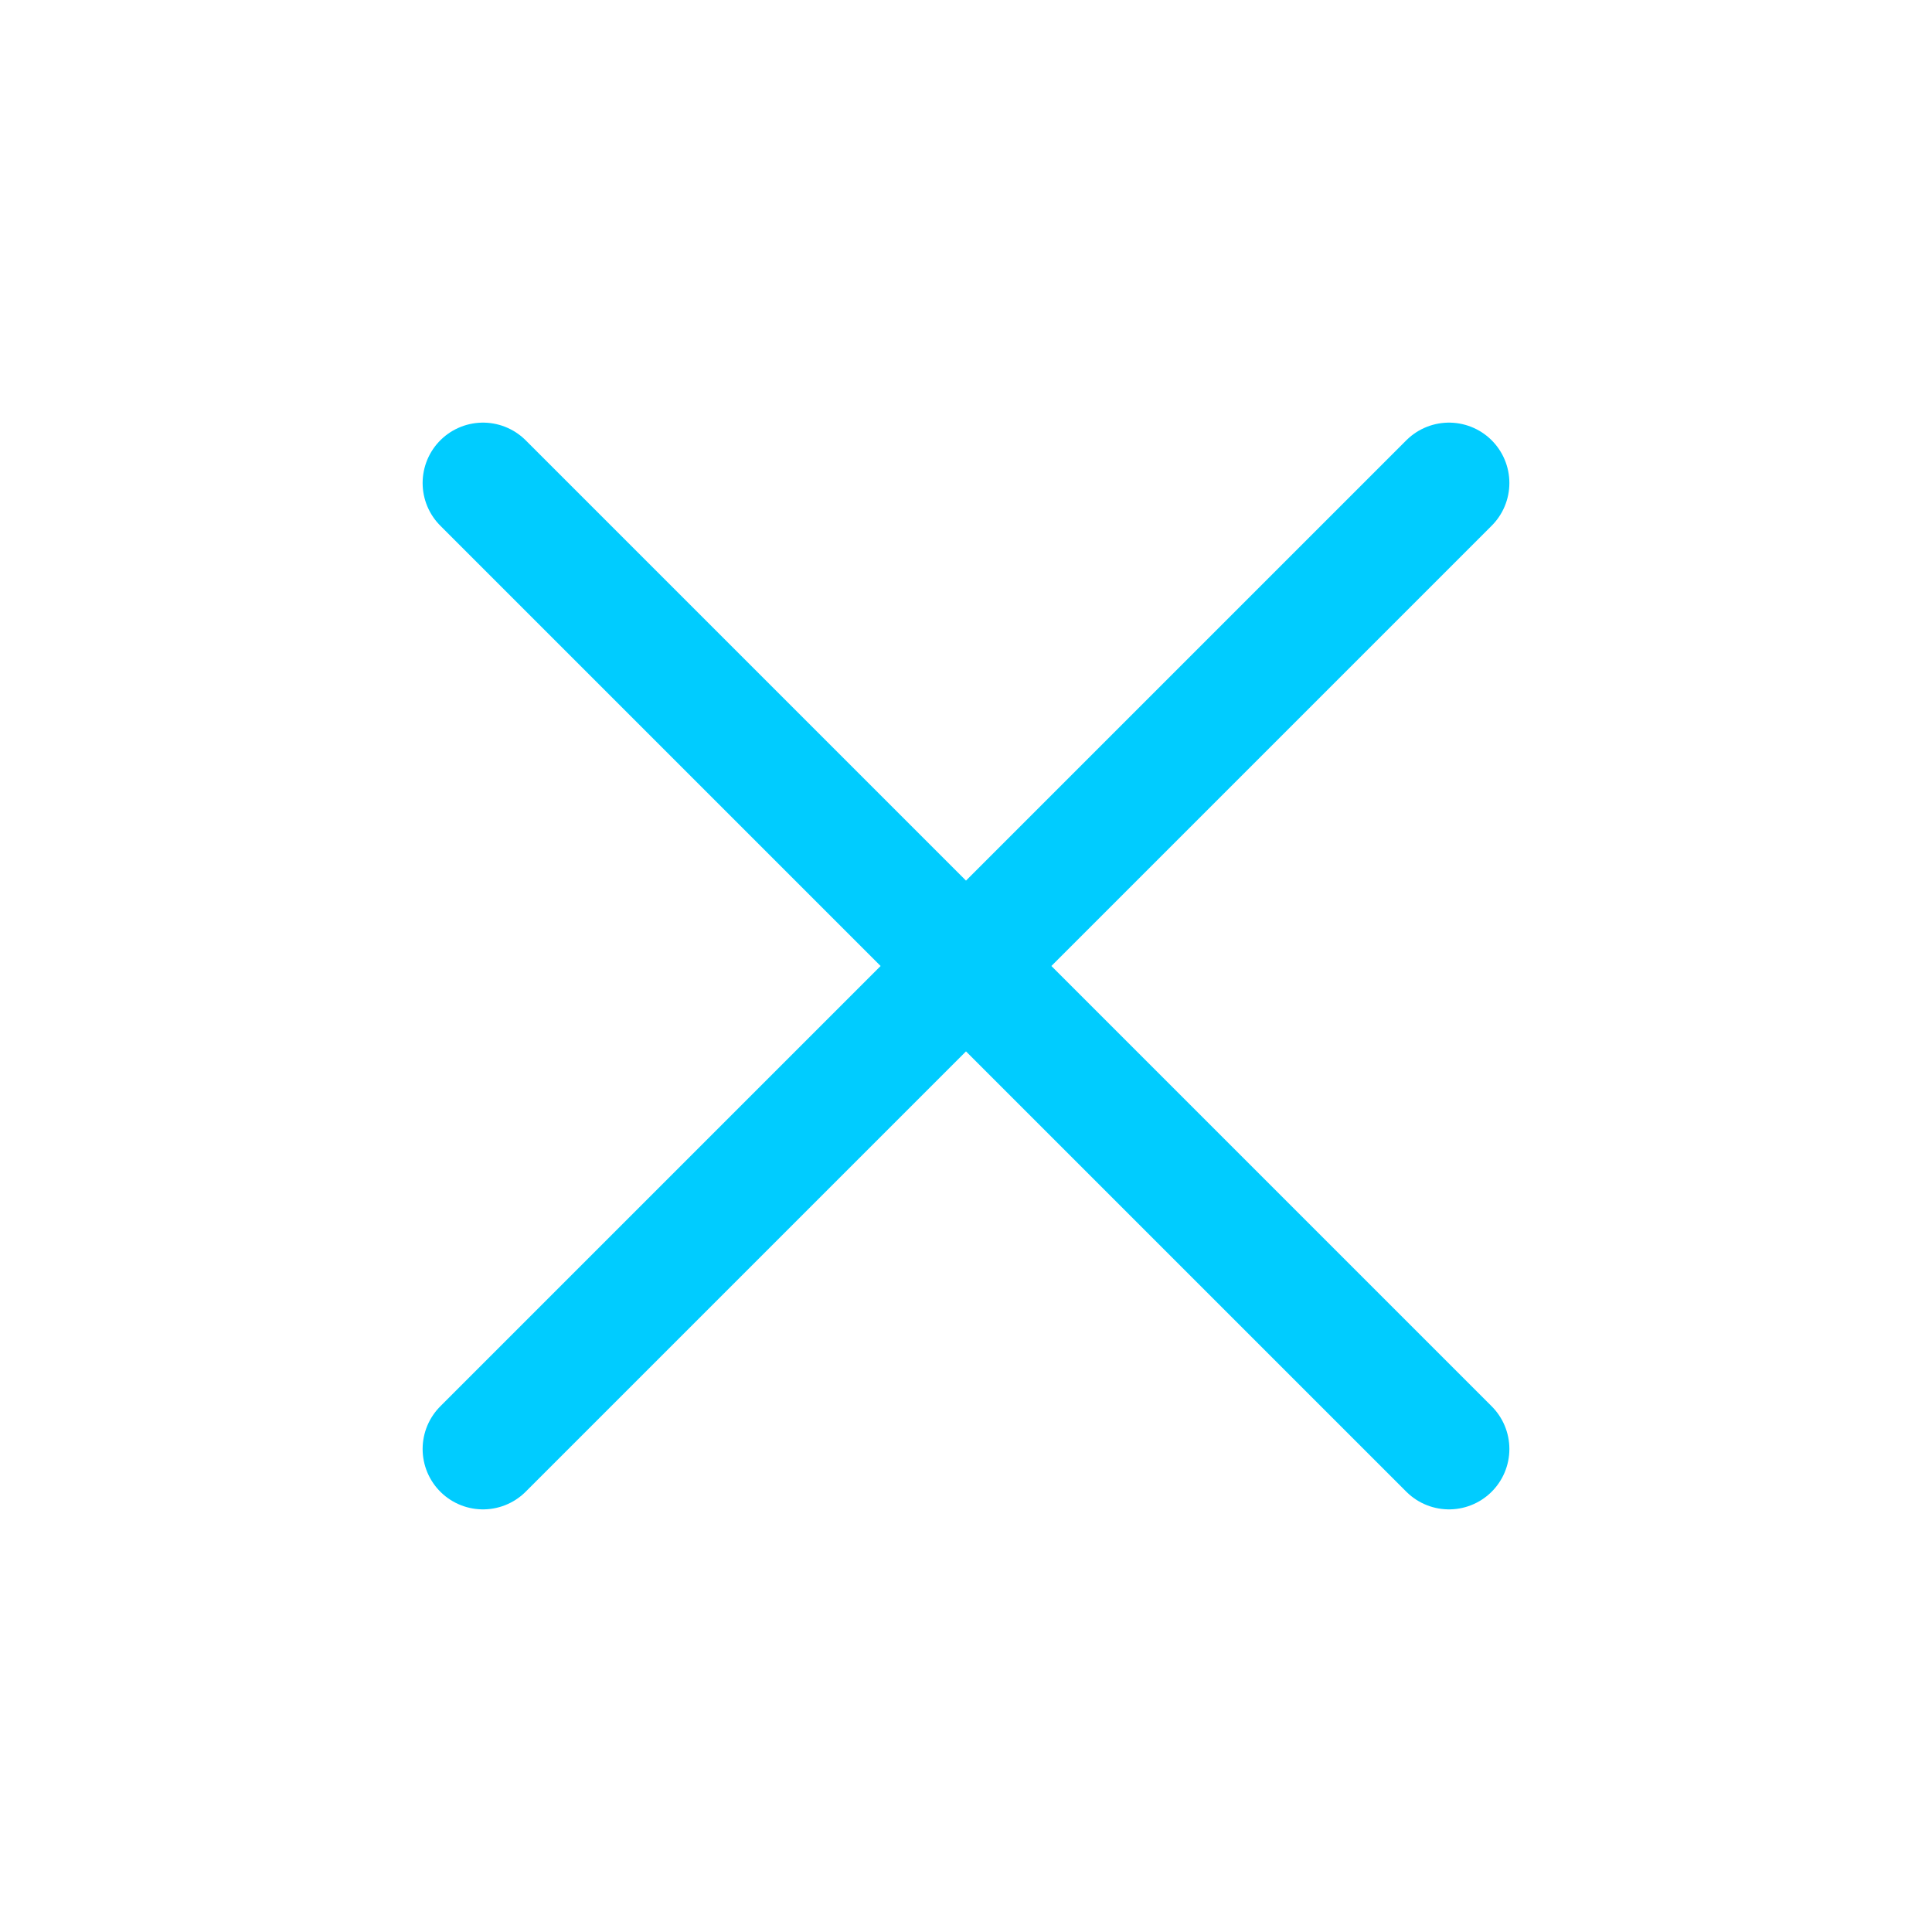
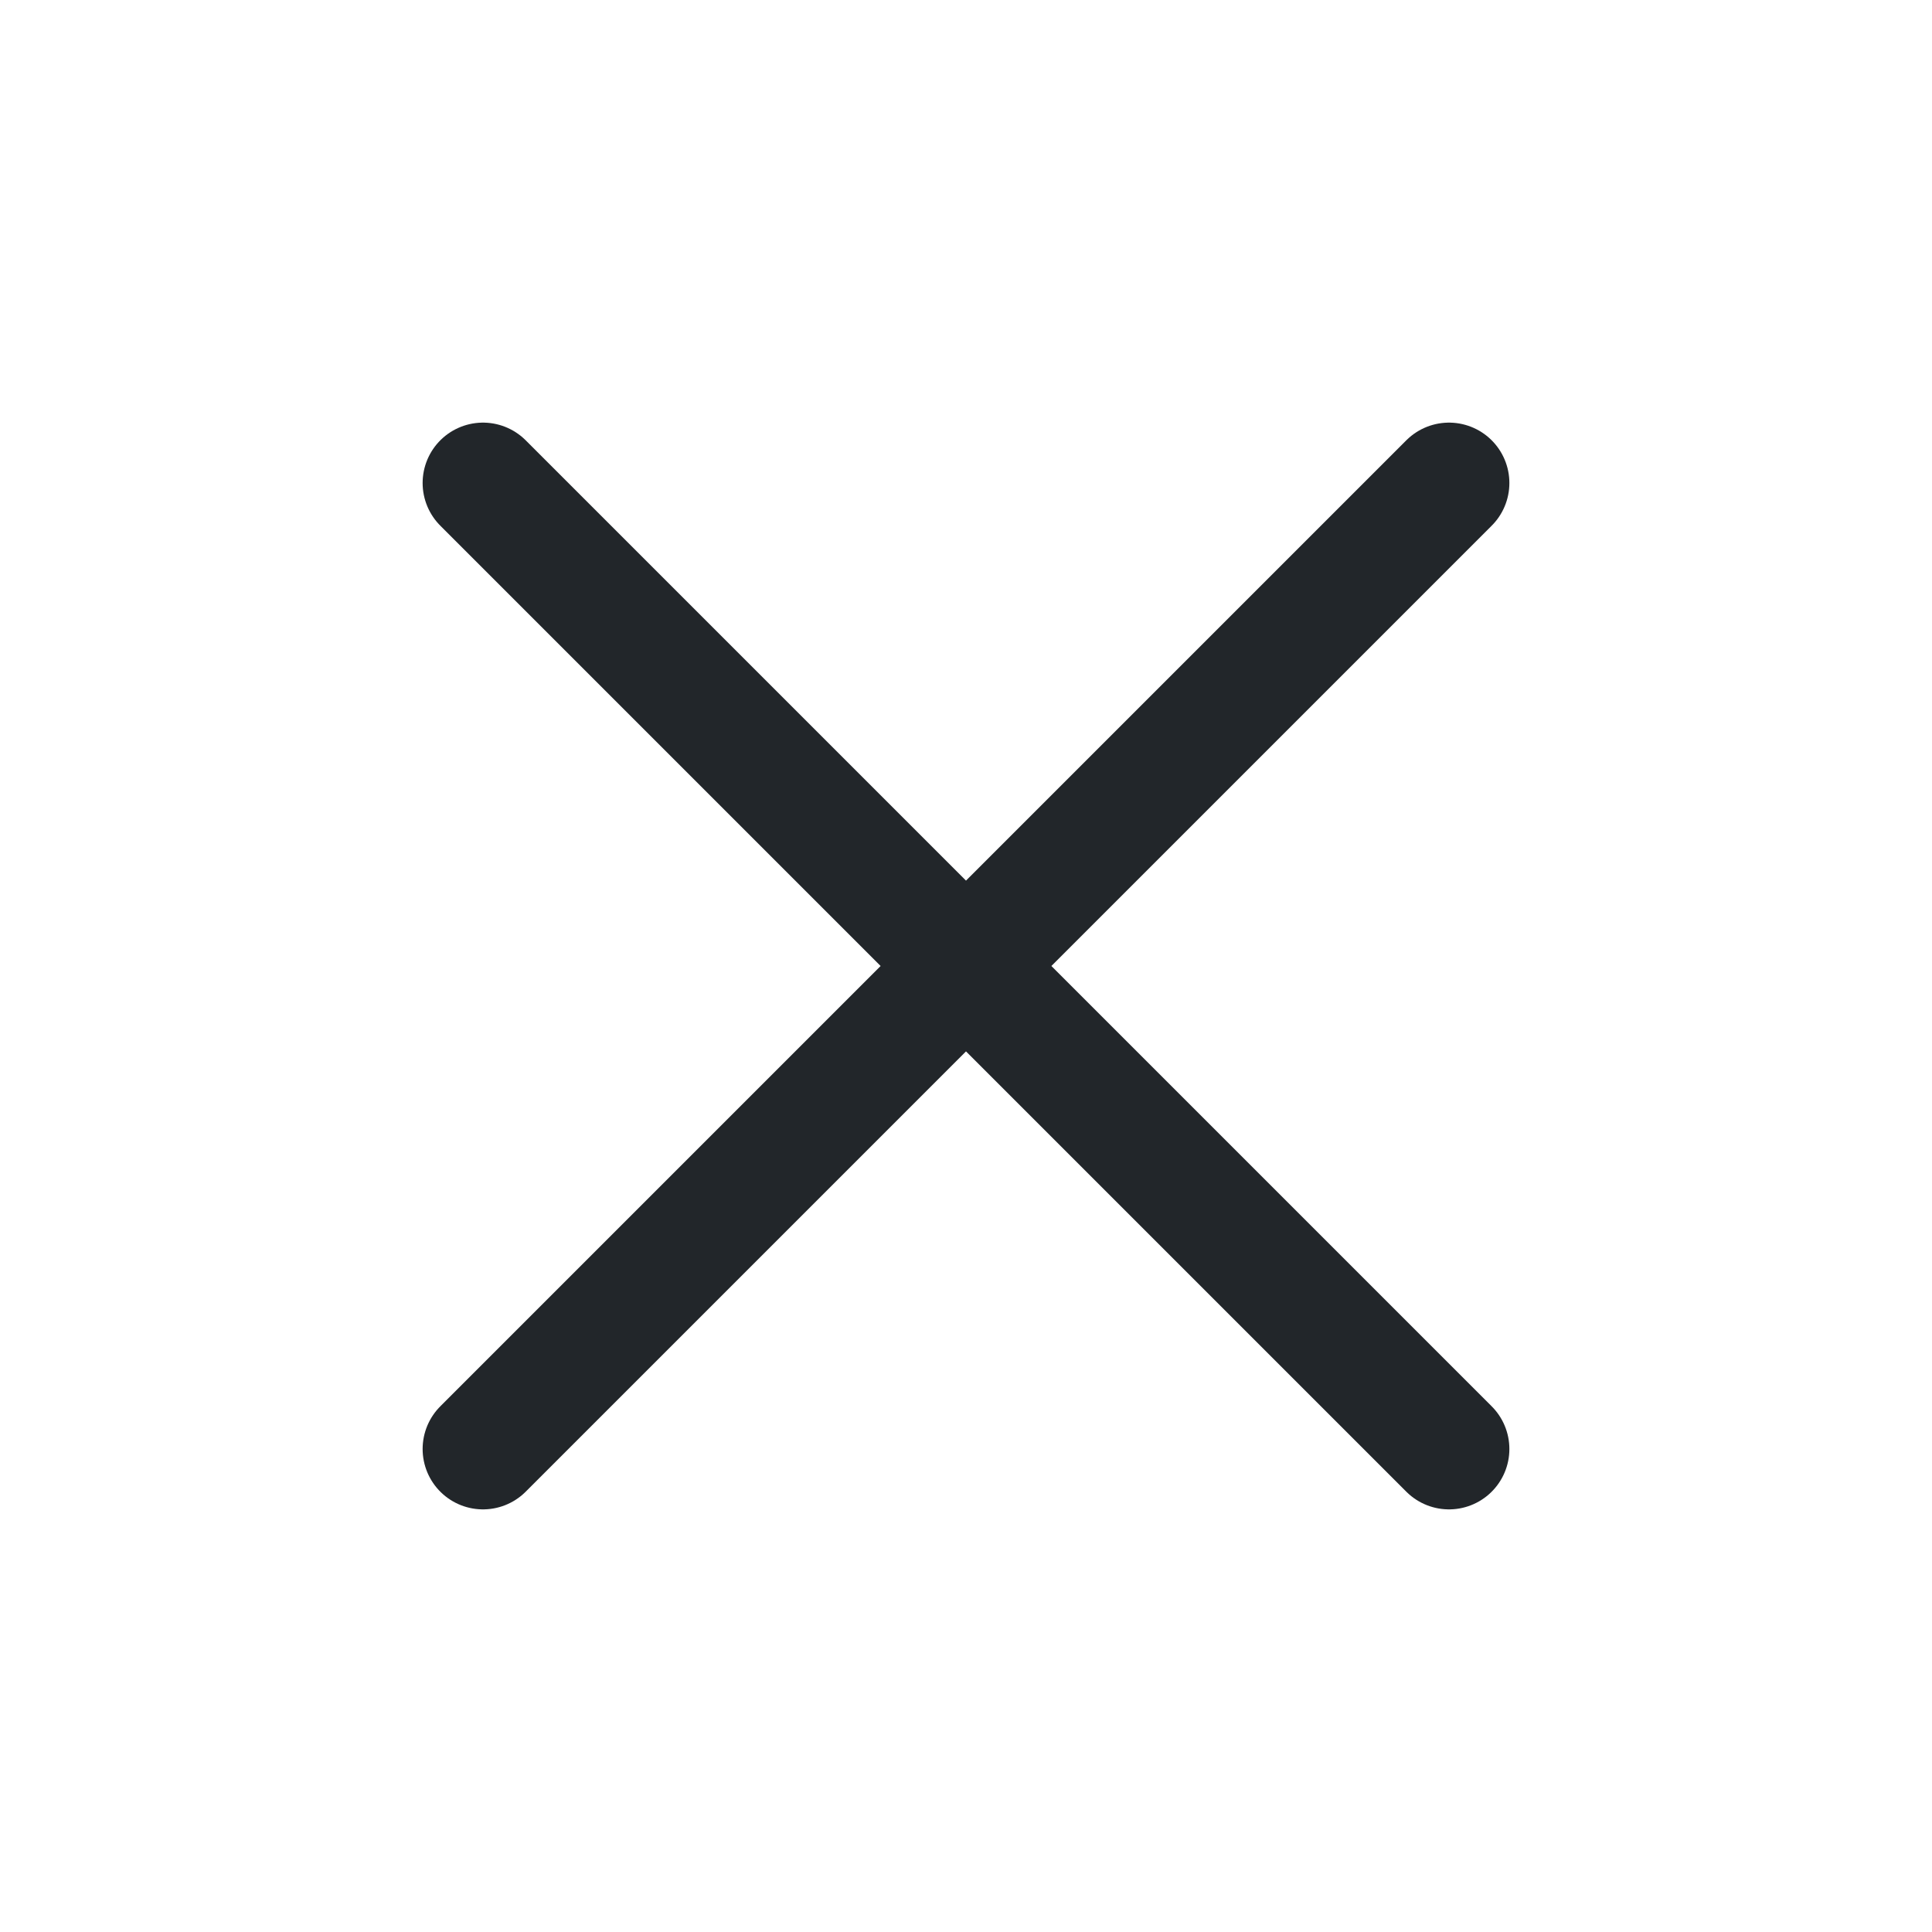
- <svg xmlns="http://www.w3.org/2000/svg" fill="none" viewBox="0 0 24 24" stroke-width="1.5" stroke="#00CCFF" class="size-6">
+ <svg xmlns="http://www.w3.org/2000/svg" fill="none" viewBox="0 0 24 24" stroke-width="1.5" stroke="#22262a" class="size-6">
  <path stroke-linecap="round" stroke-linejoin="round" d="M6 18 18 6M6 6l12 12" />
</svg>
